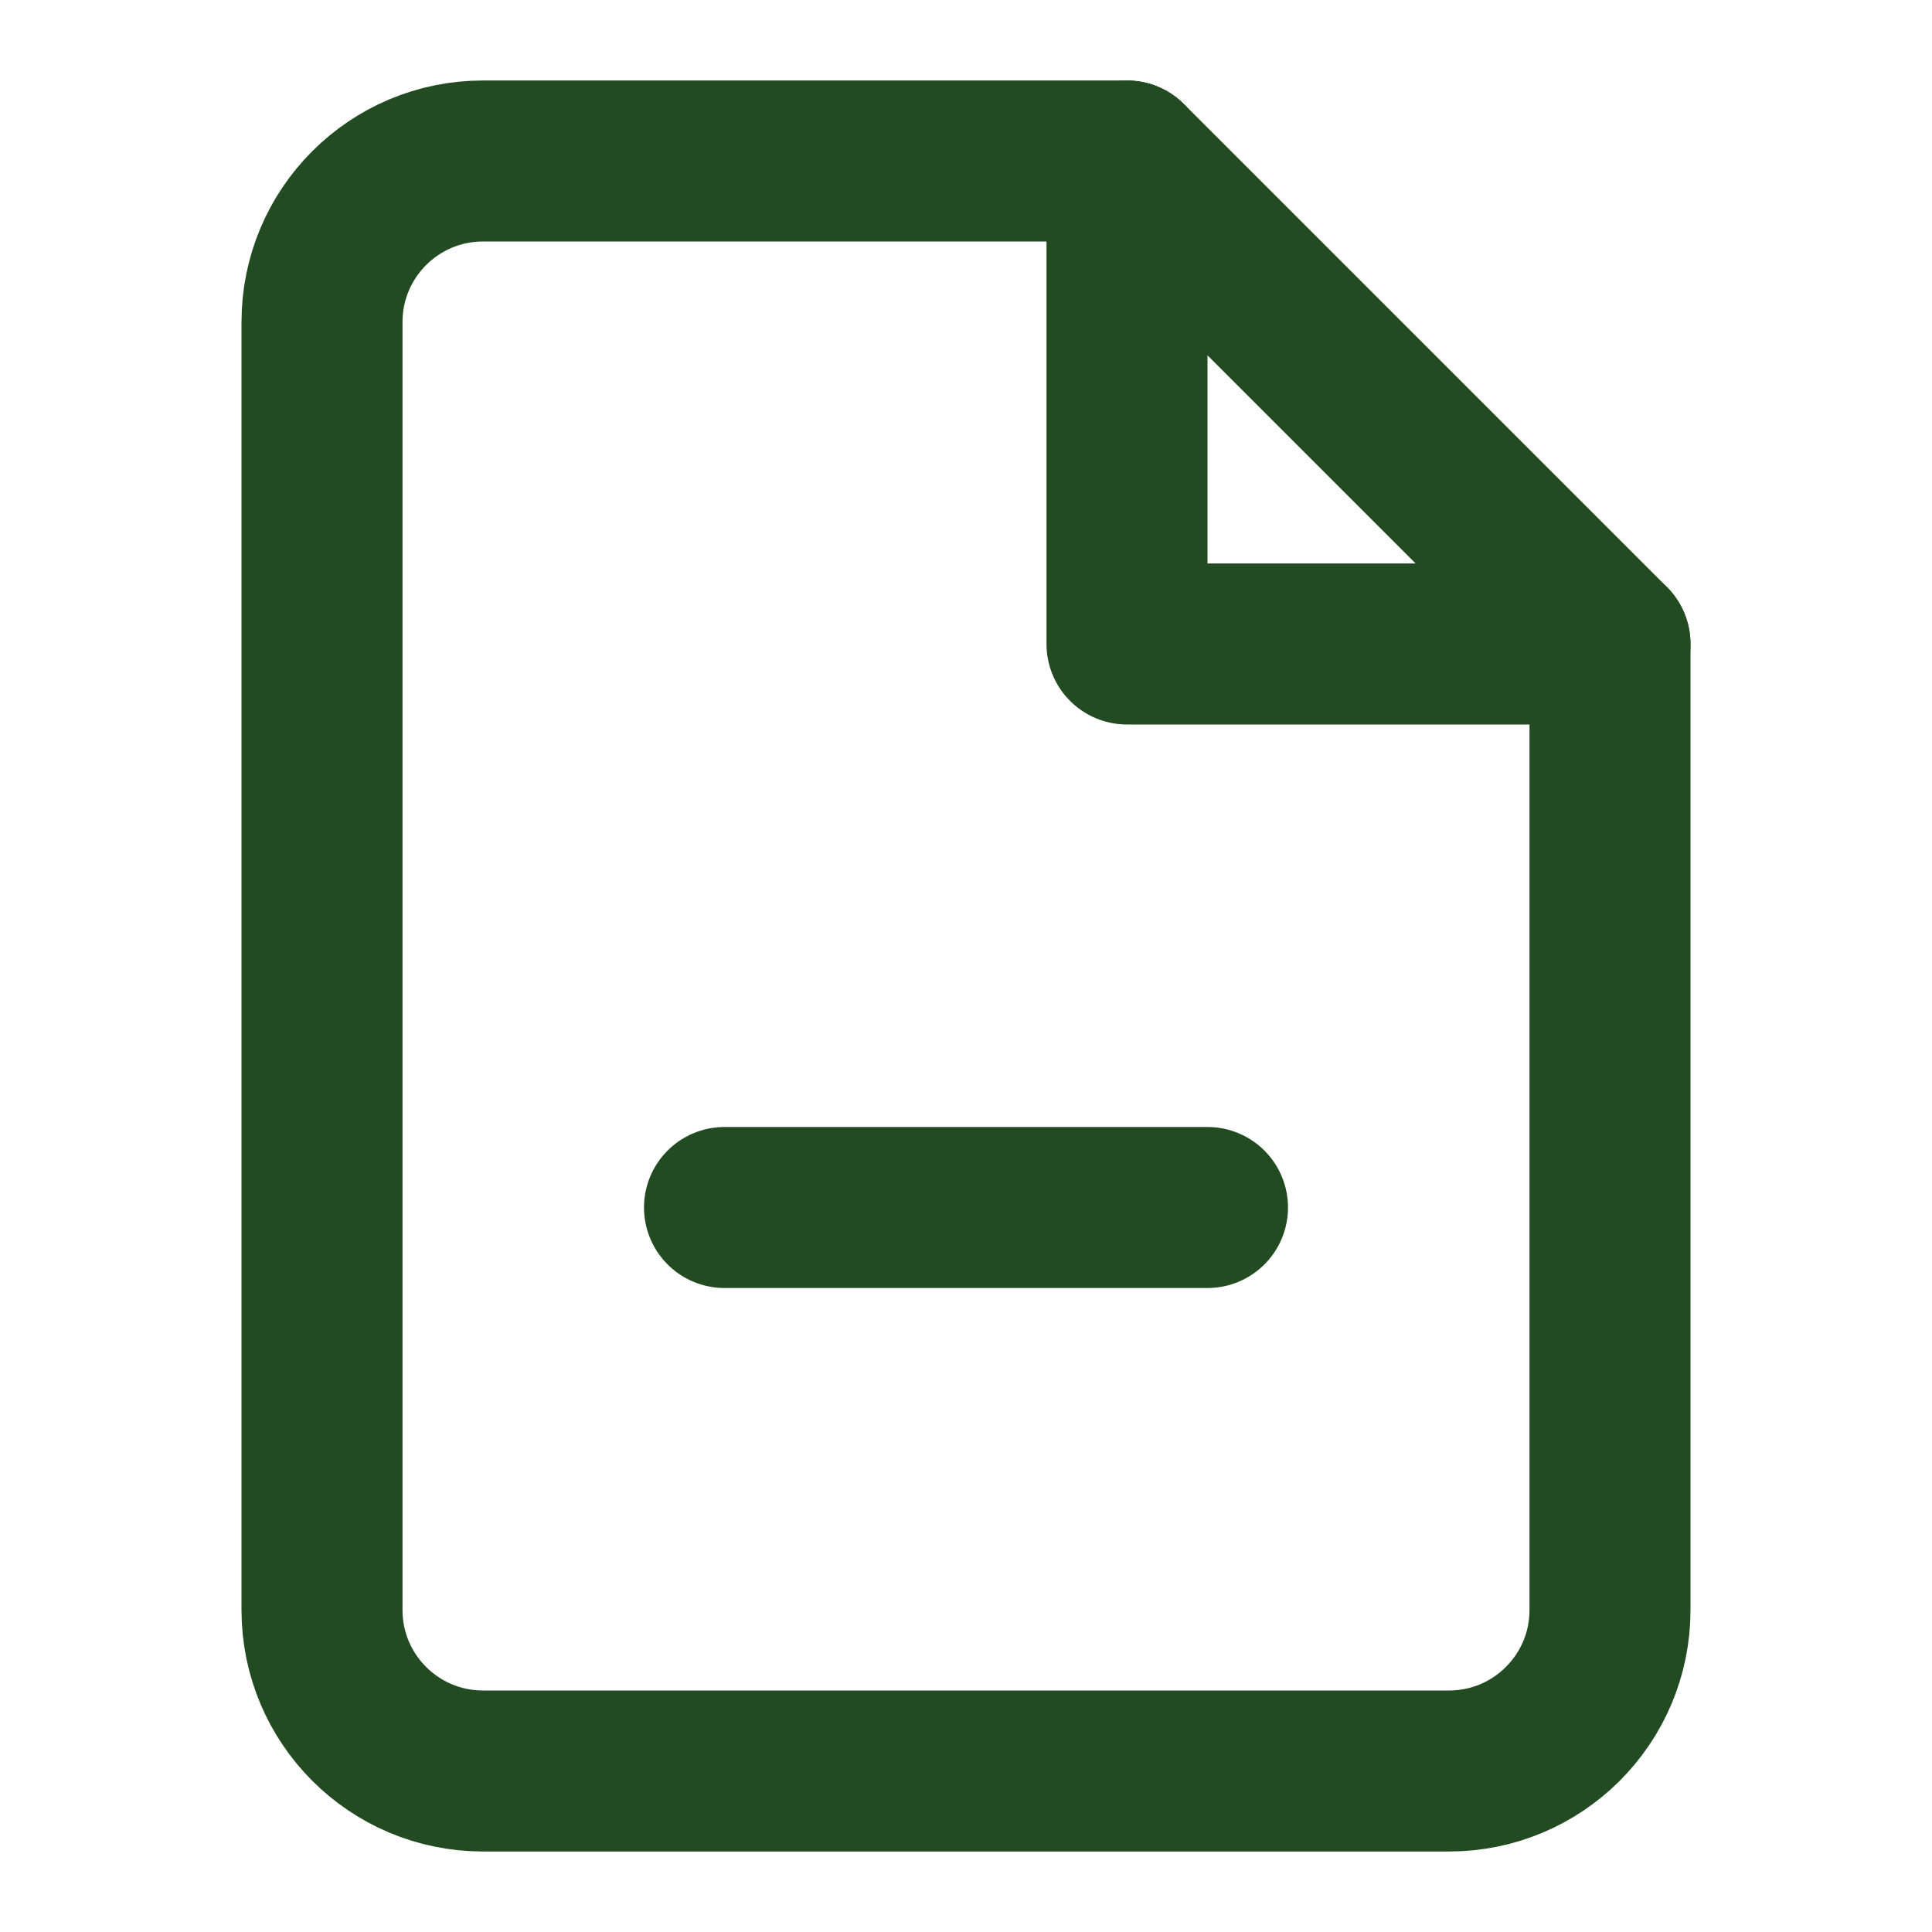
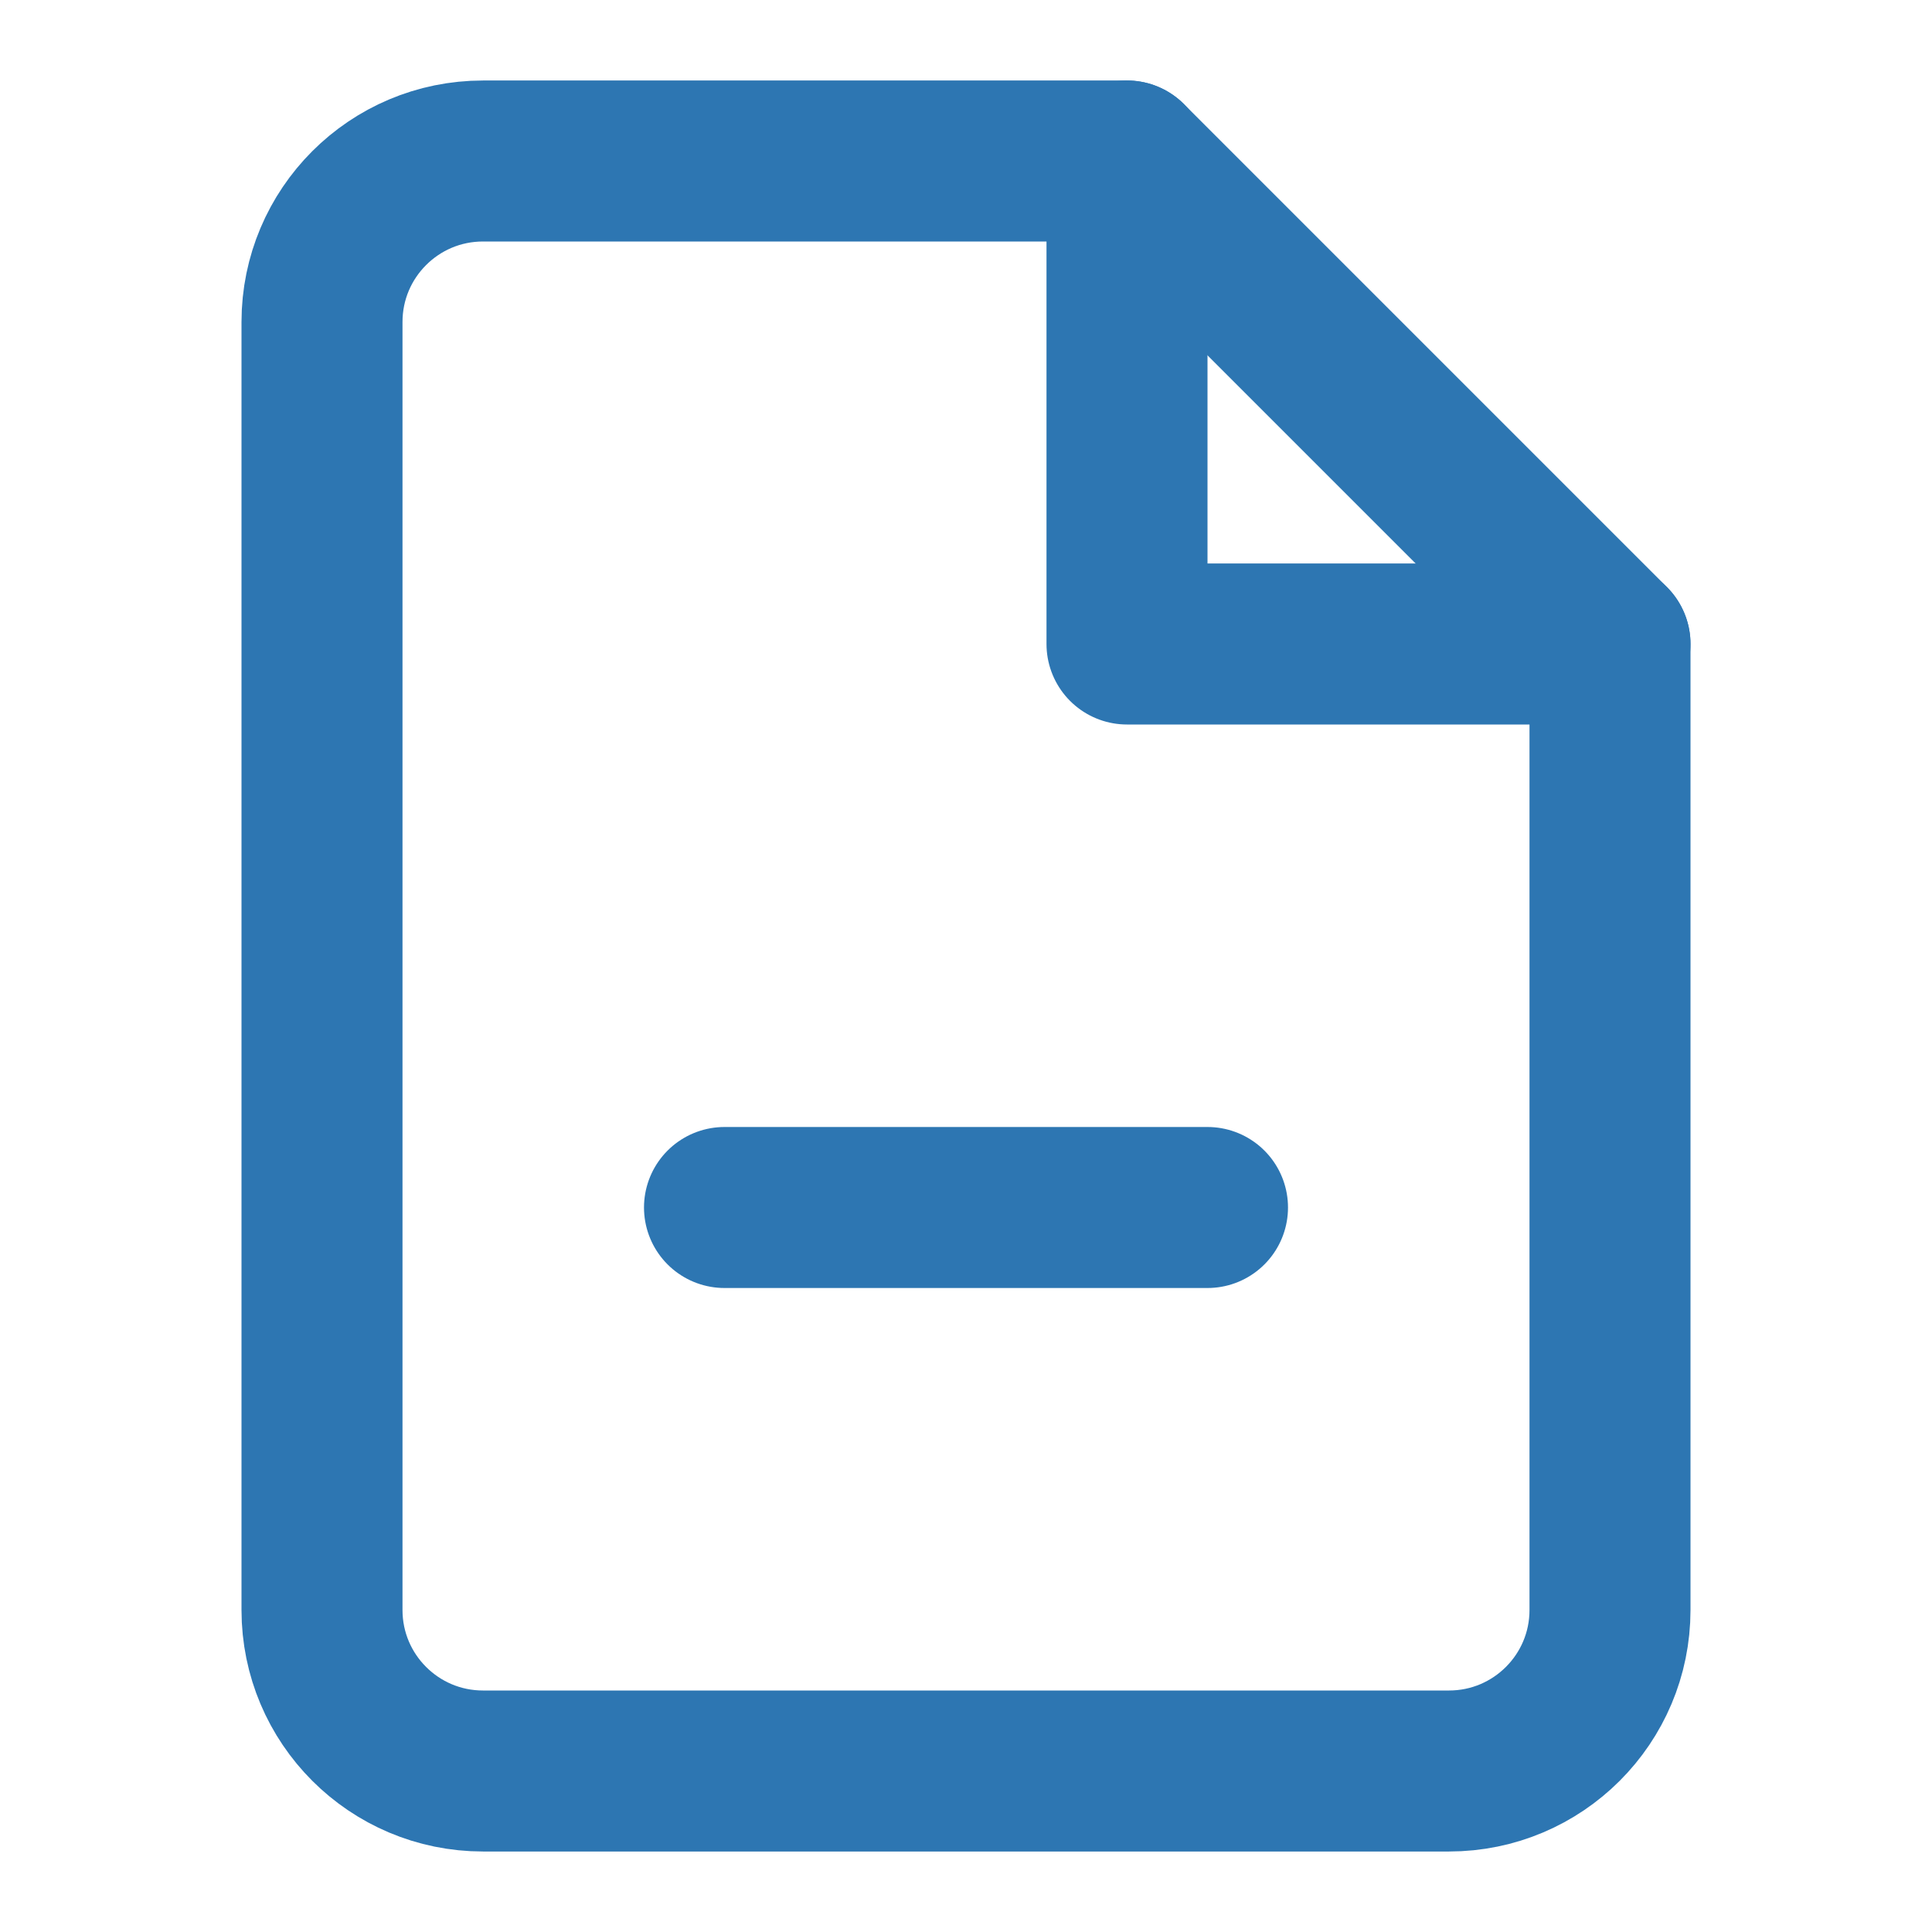
- <svg xmlns="http://www.w3.org/2000/svg" width="24" height="24" viewBox="0 0 24 24" fill="none" stroke="#224b22" stroke-width="2" stroke-linecap="round" stroke-linejoin="round" class="feather feather-file-minus">
+ <svg xmlns="http://www.w3.org/2000/svg" width="24" height="24" viewBox="0 0 24 24" fill="none" stroke="#2d76b2" stroke-width="2" stroke-linecap="round" stroke-linejoin="round" class="feather feather-file-minus">
  <path d="M14 2H6a2 2 0 0 0-2 2v16a2 2 0 0 0 2 2h12a2 2 0 0 0 2-2V8z" />
  <polyline points="14 2 14 8 20 8" />
  <line x1="9" y1="15" x2="15" y2="15" />
</svg>
